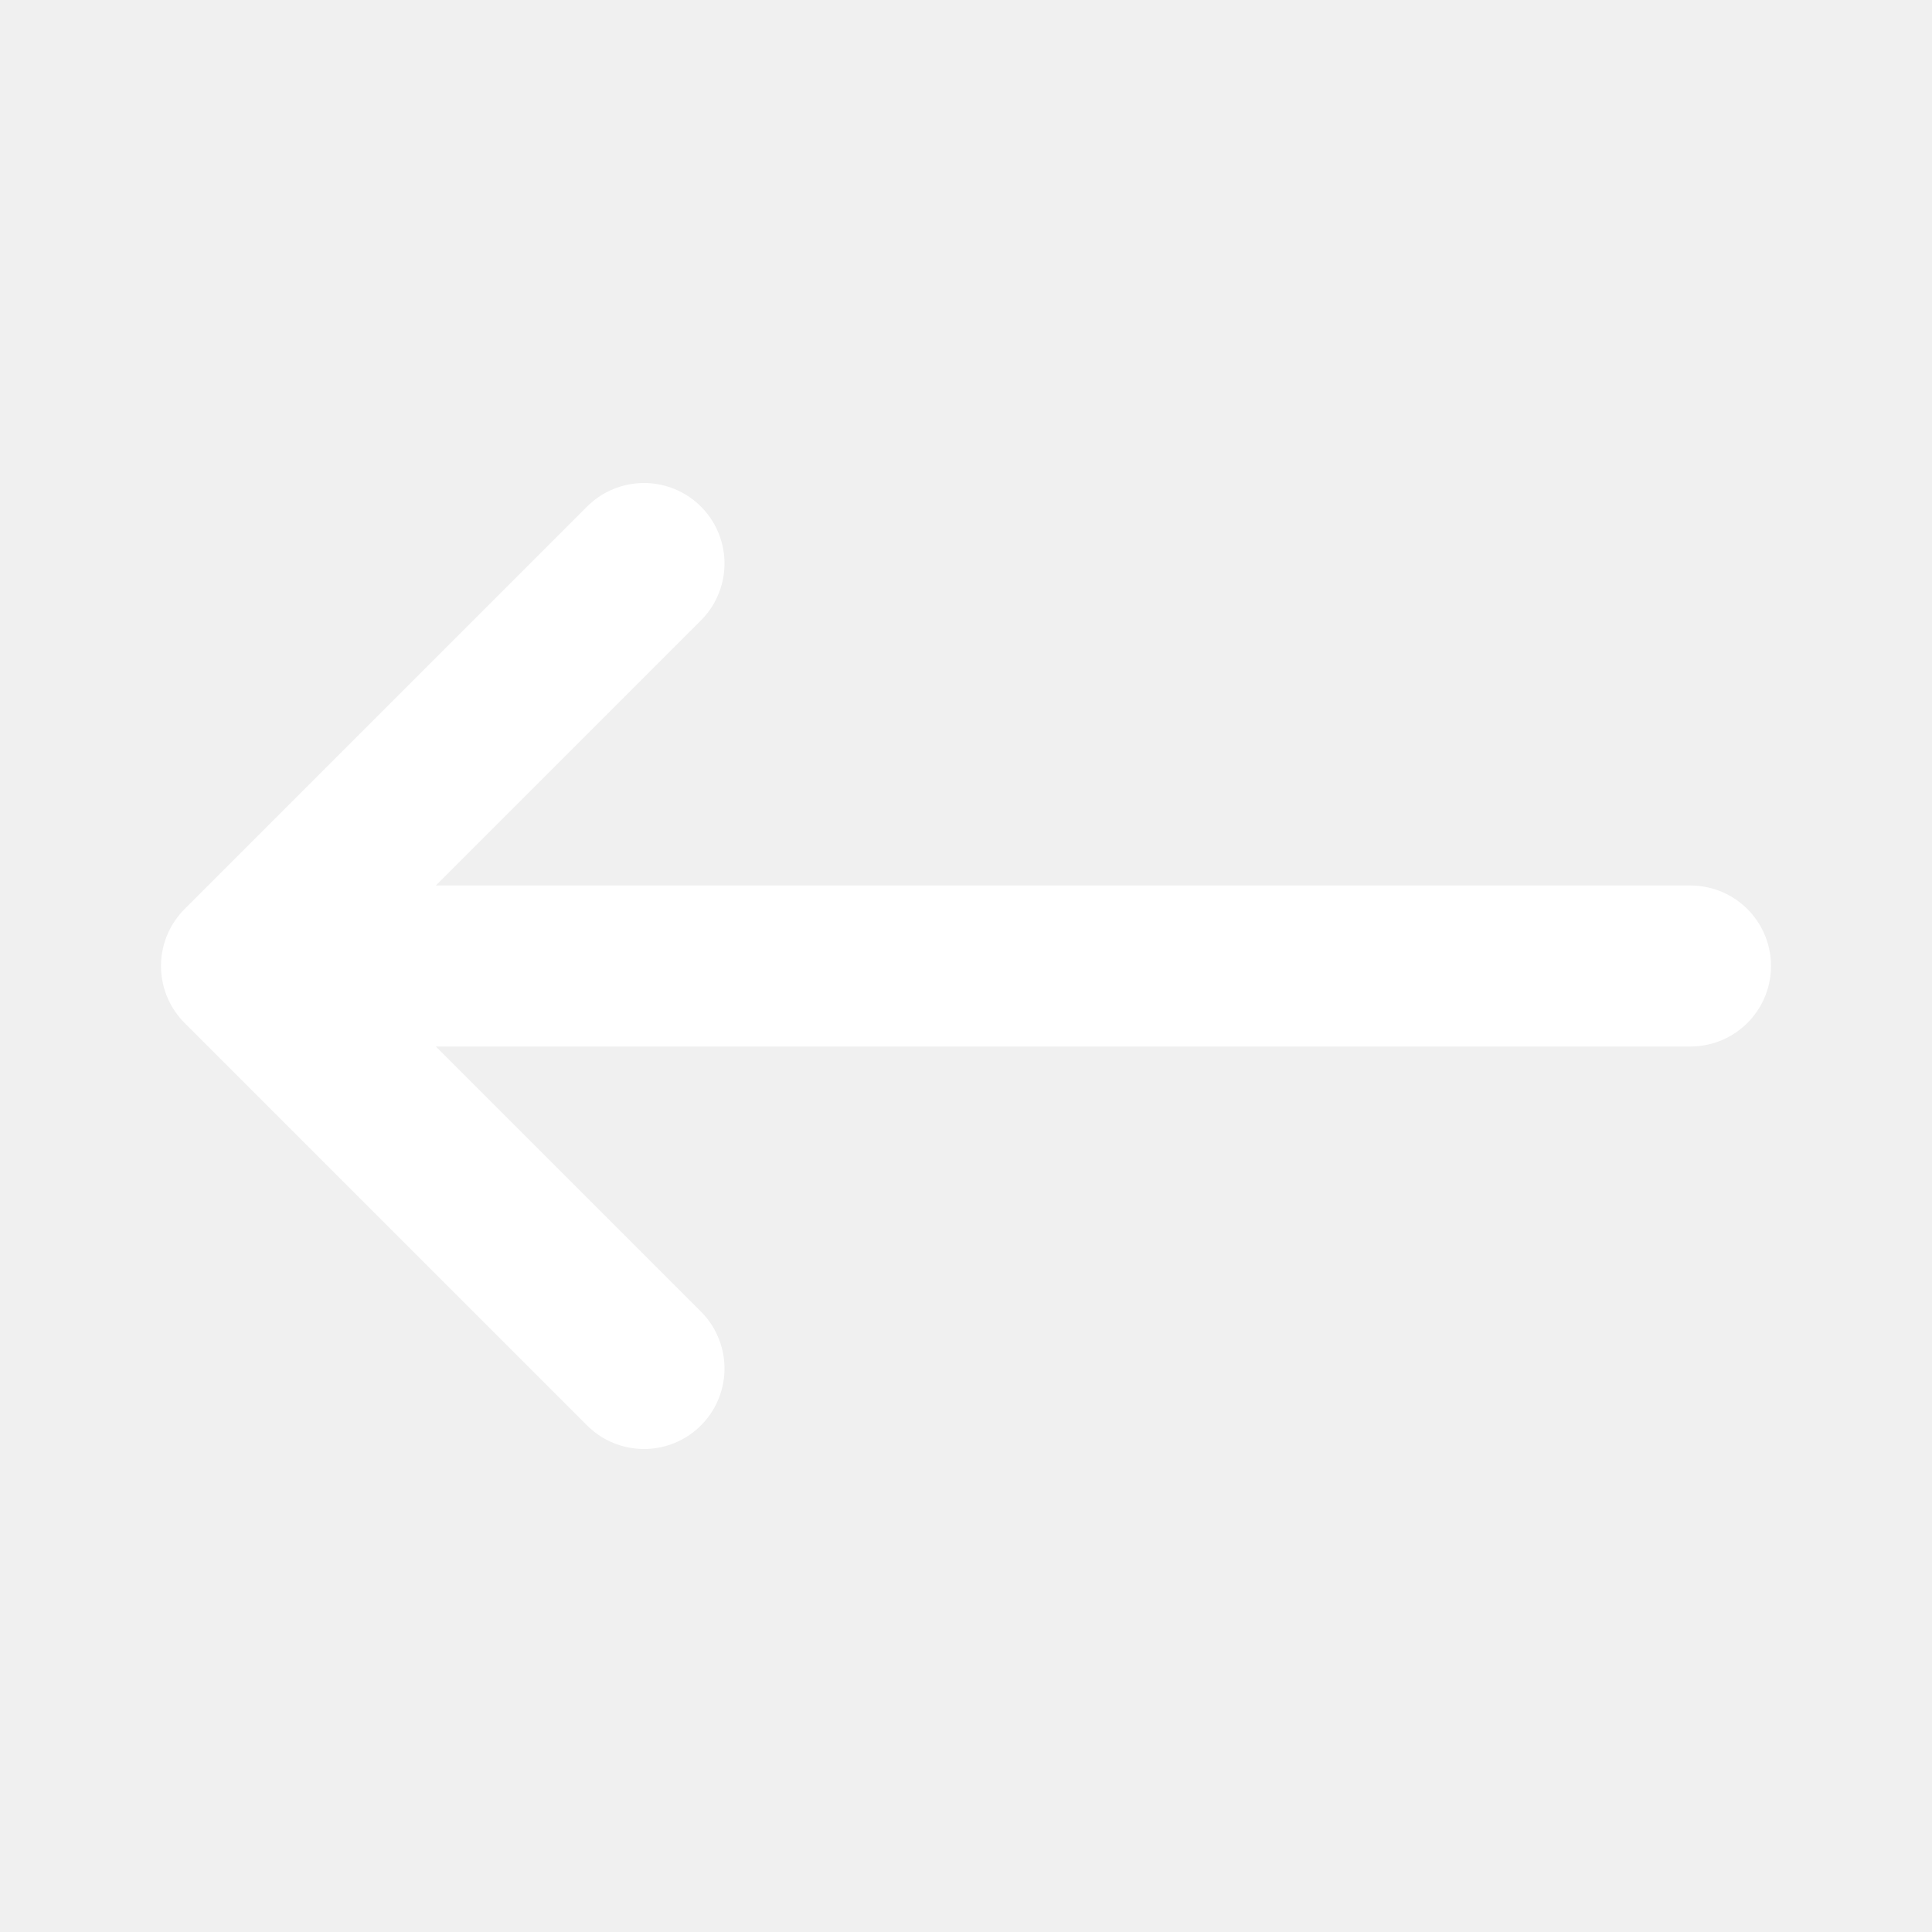
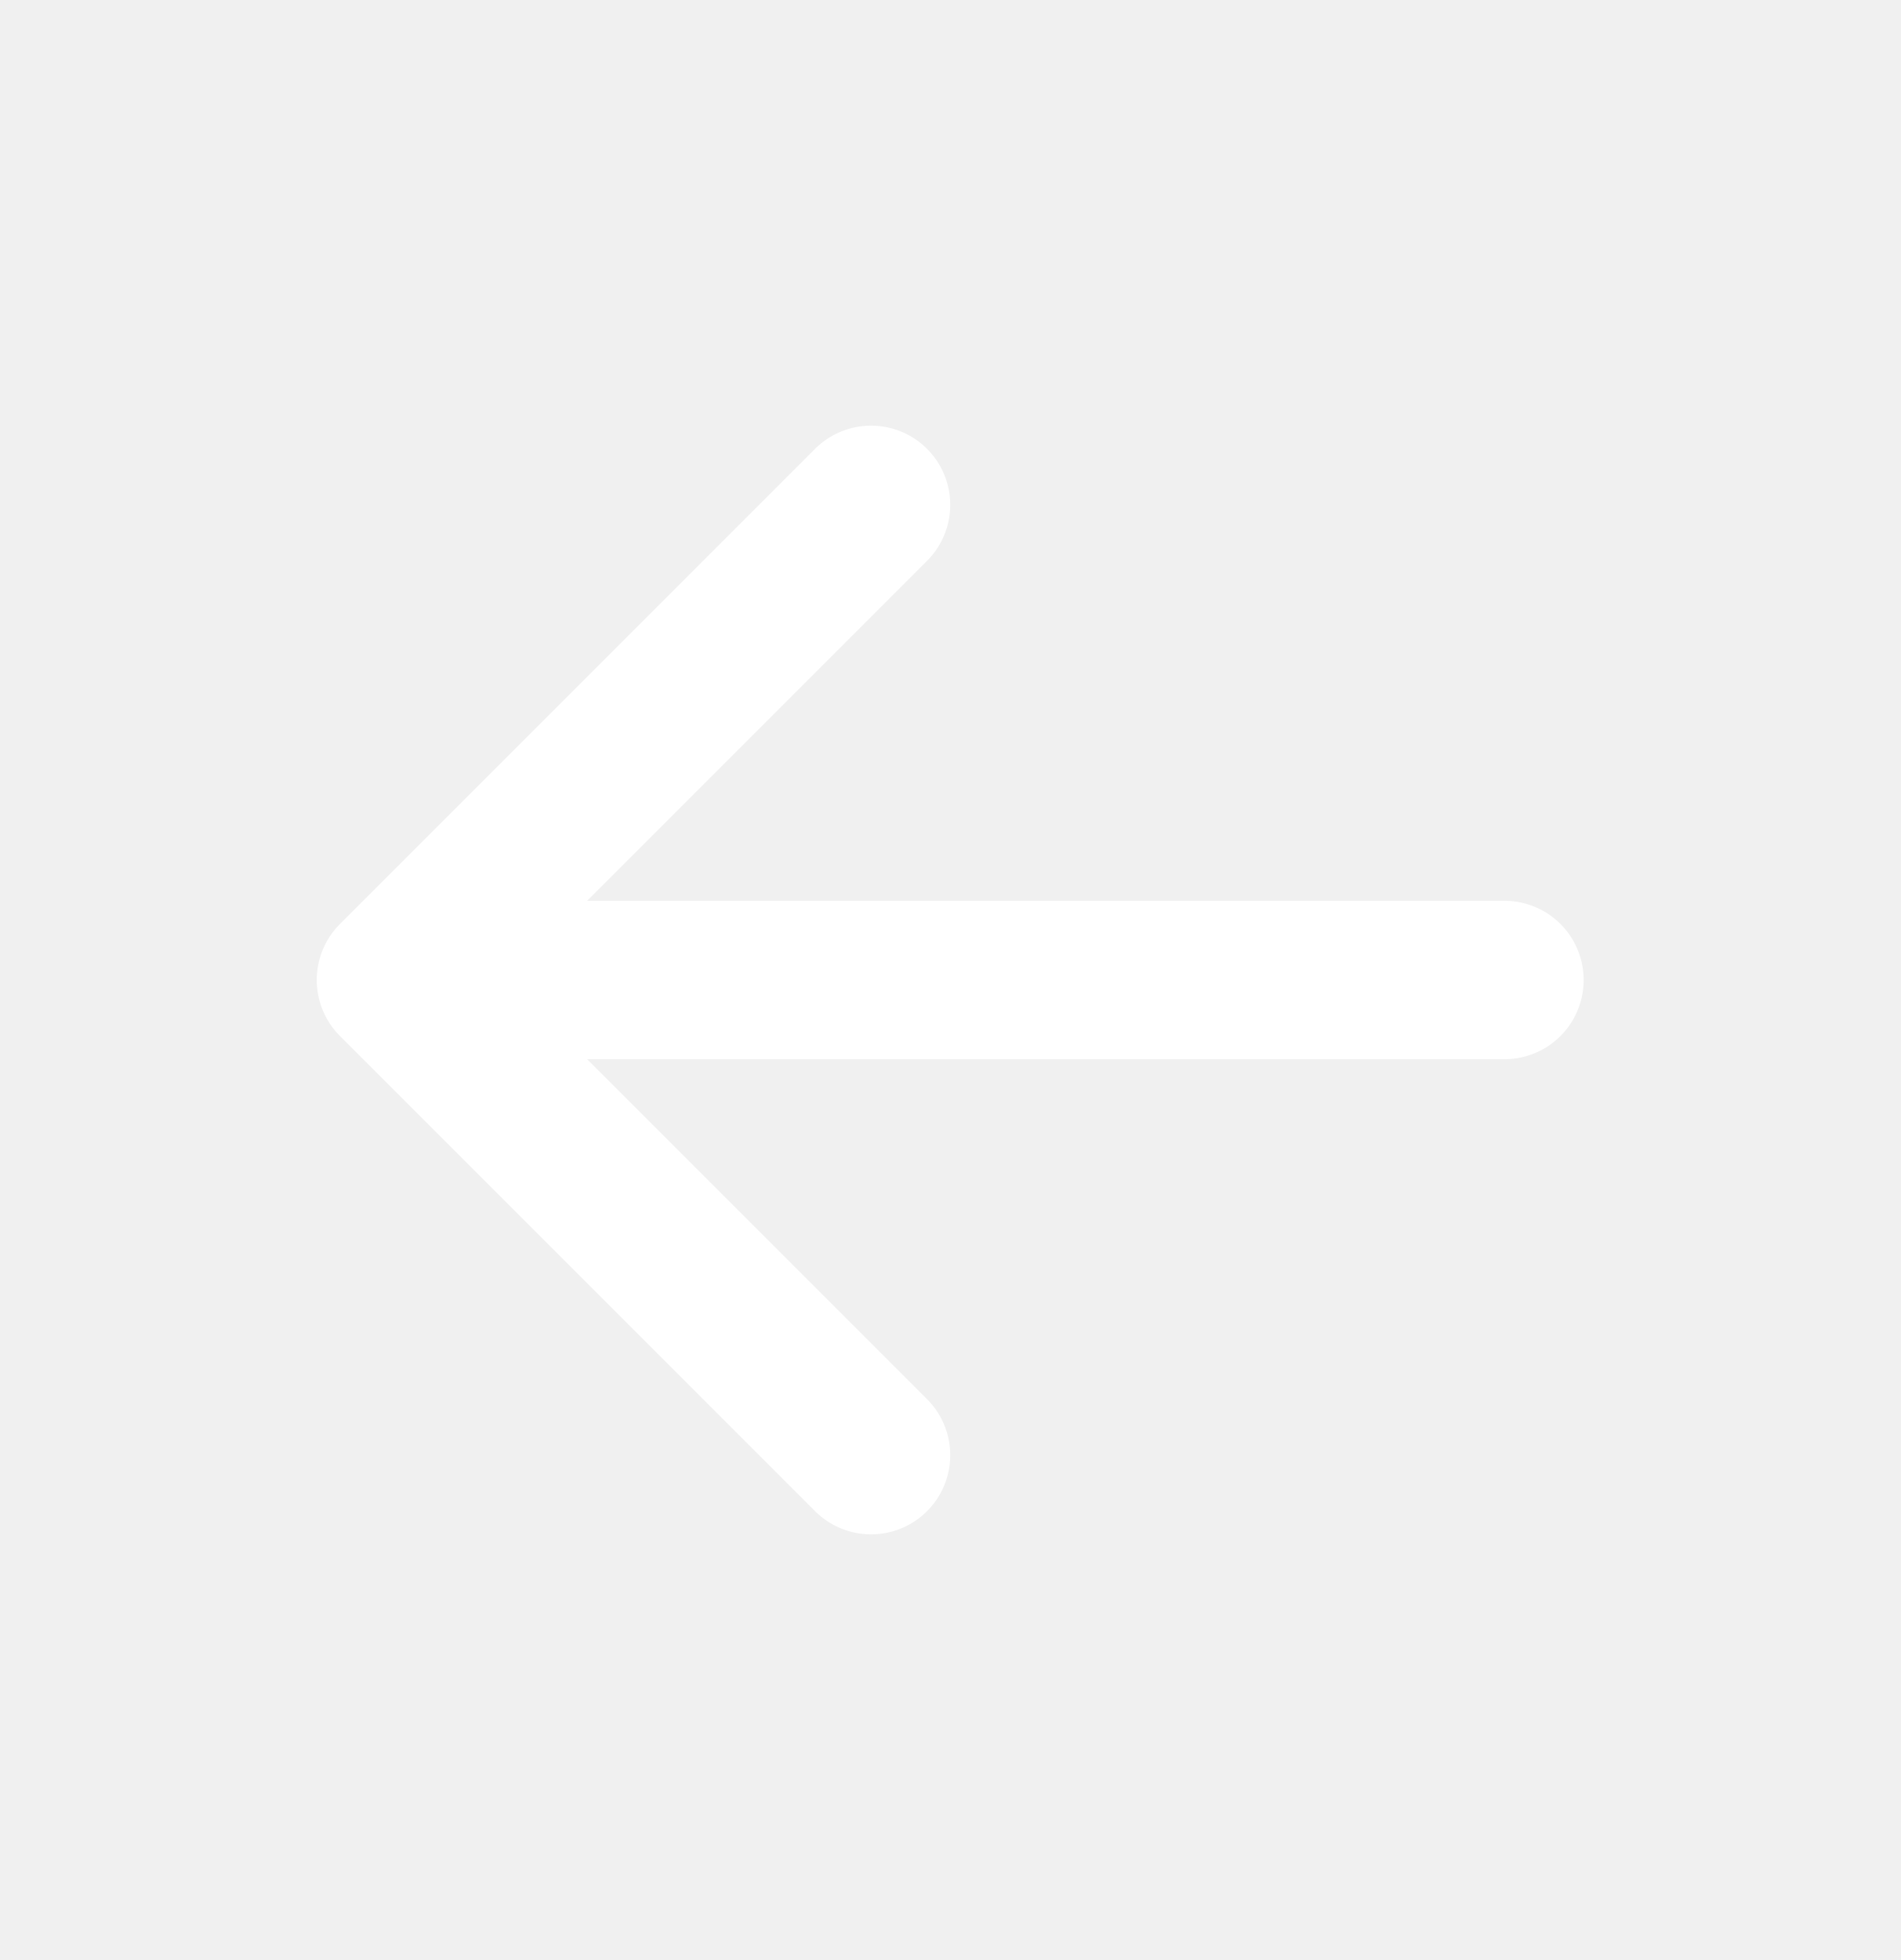
- <svg xmlns="http://www.w3.org/2000/svg" width="24" height="24" viewBox="0 0 24 24" fill="none">
-   <path d="M3 12L8 17M3 12L8 7M3 12H21" stroke="white" stroke-width="2" stroke-linecap="round" stroke-linejoin="round" />
+ <svg xmlns="http://www.w3.org/2000/svg" width="32" height="33" viewBox="0 0 32 33" fill="none">
+   <path d="M6.667 16.5L25.333 16.5M6.667 16.5L14.667 8.5M6.667 16.5L14.667 24.5" stroke="white" stroke-width="2.667" stroke-linecap="round" stroke-linejoin="round" />
</svg>
